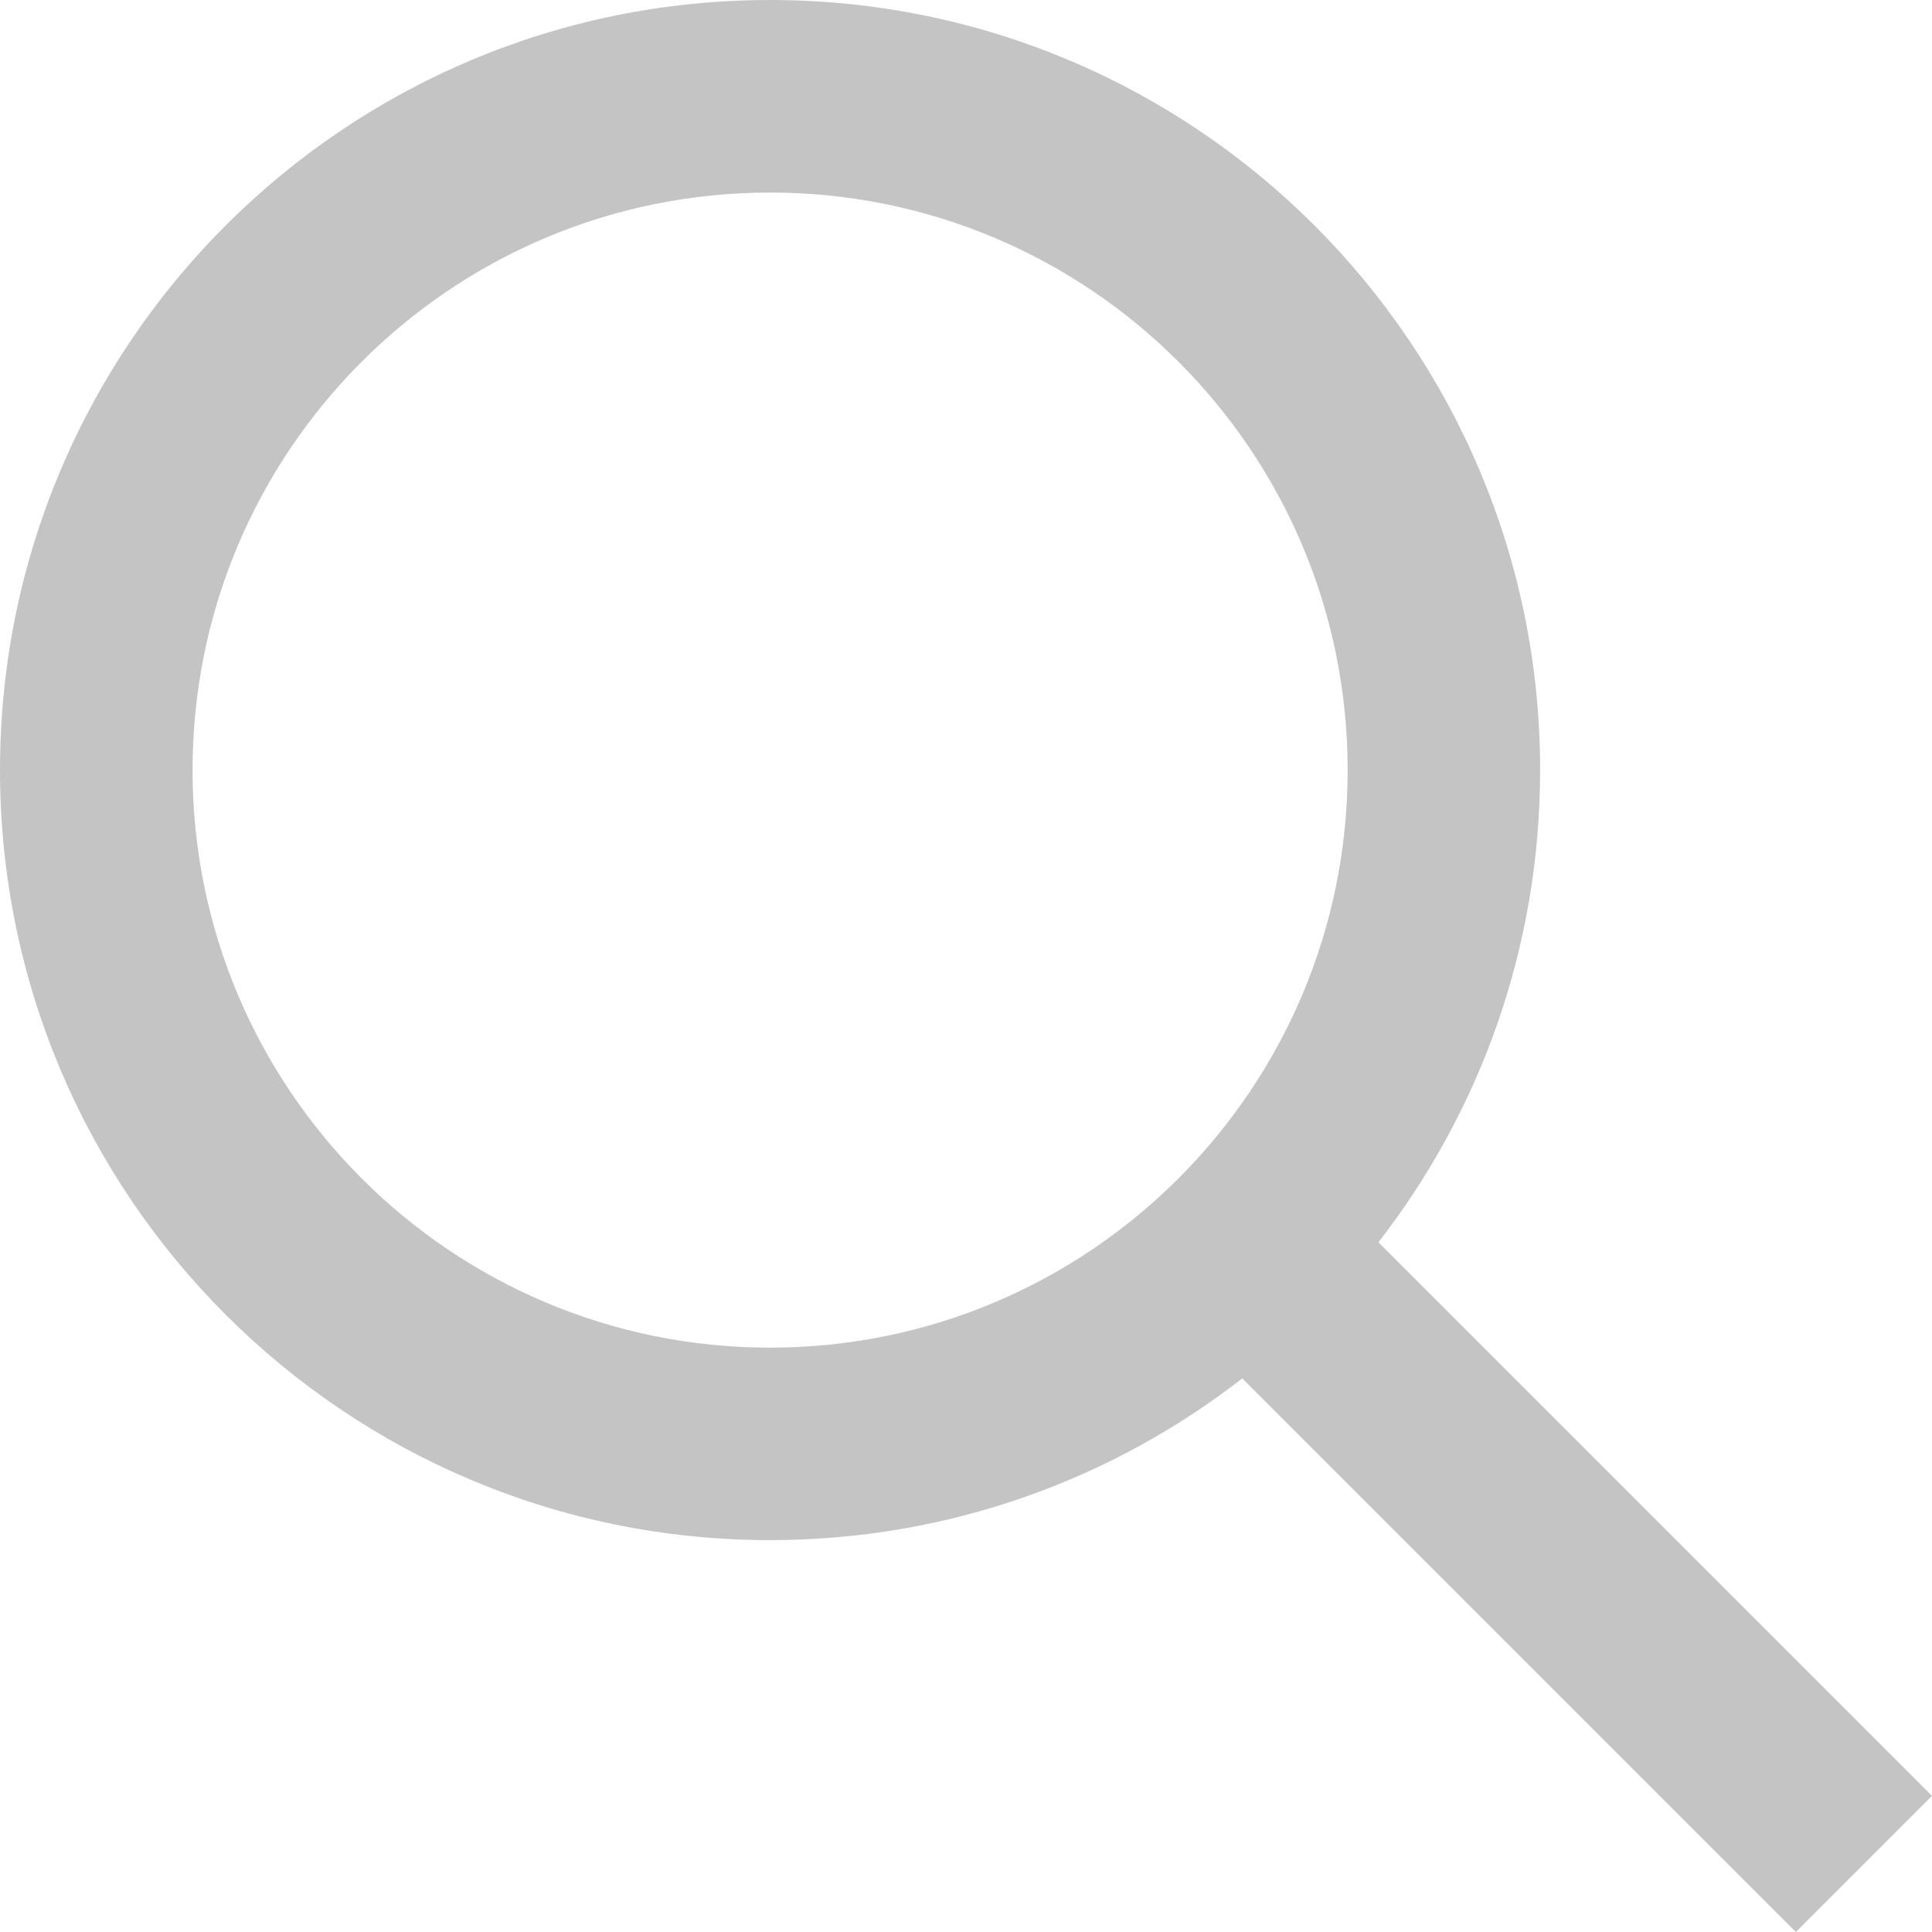
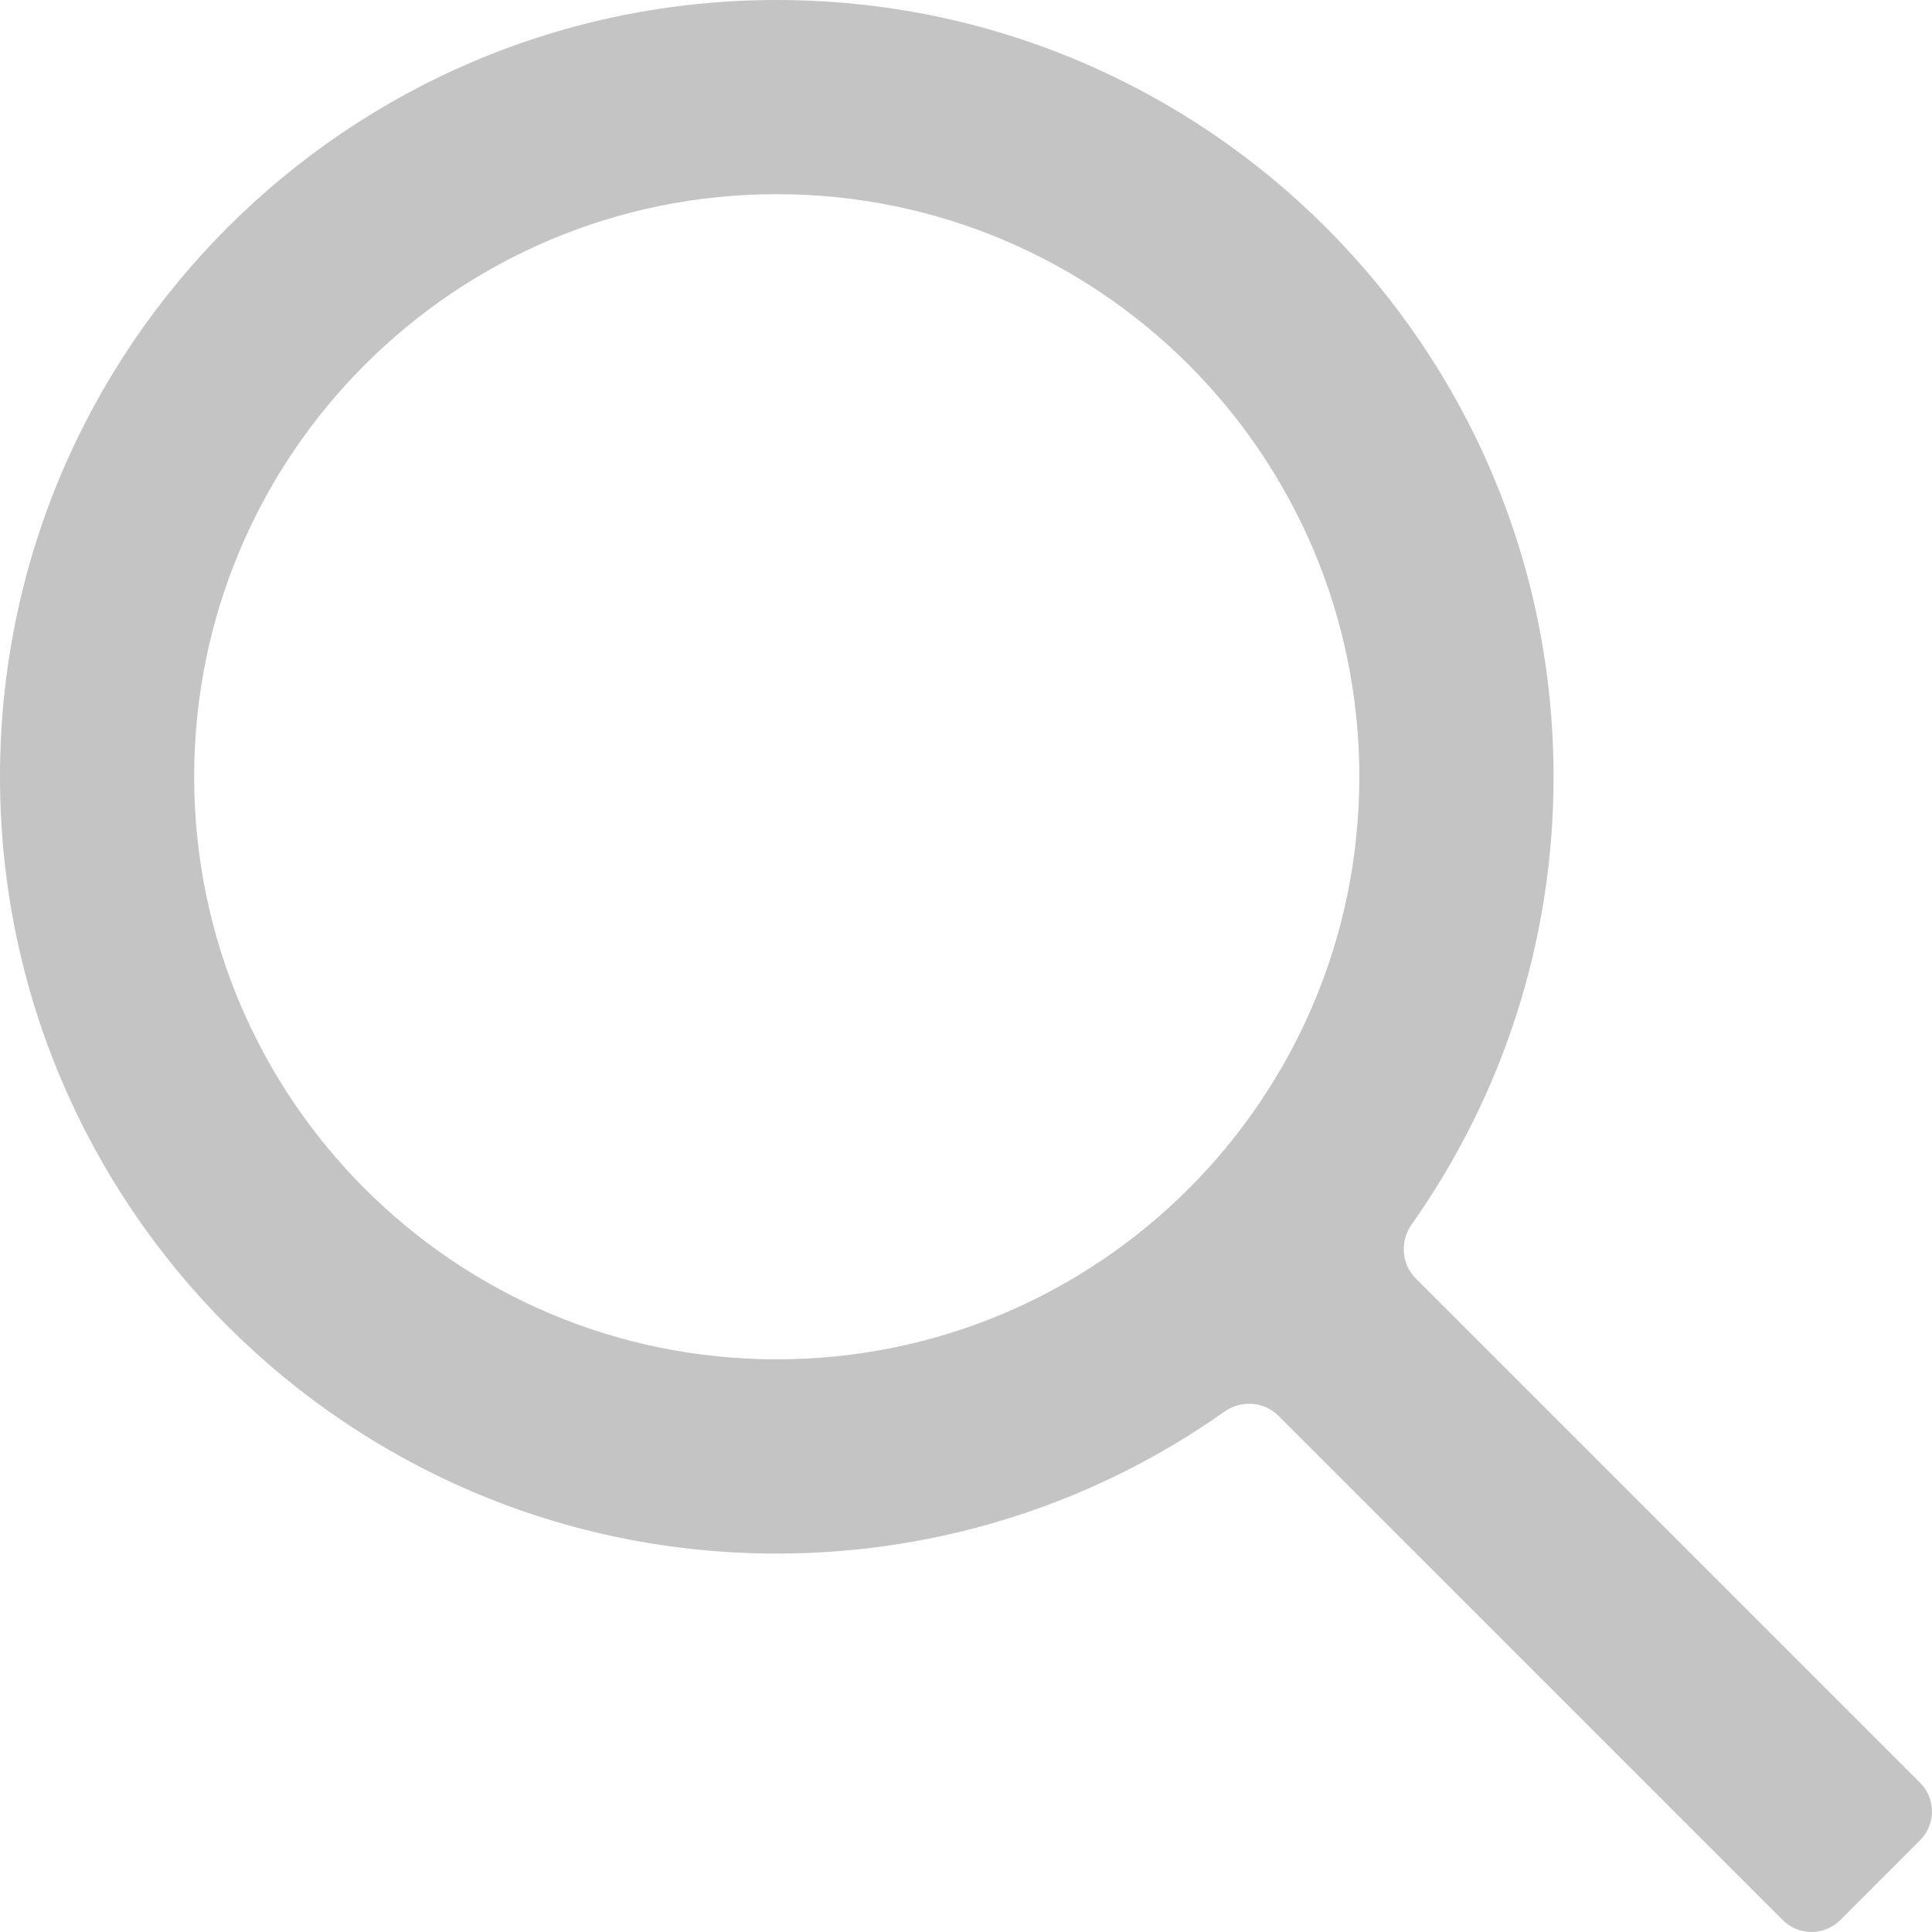
<svg xmlns="http://www.w3.org/2000/svg" width="24" height="24" viewBox="0 0 24 24" fill="none">
-   <path fill-rule="evenodd" clip-rule="evenodd" d="M9.566 0C14.849 0 19.132 4.283 19.132 9.566C19.132 11.777 18.382 13.812 17.123 15.432L24 22.309L22.309 24L15.432 17.123C13.812 18.382 11.777 19.132 9.566 19.132C4.283 19.132 0 14.849 0 9.566C0 4.283 4.283 0 9.566 0ZM9.566 16.741C13.528 16.741 16.741 13.528 16.741 9.566C16.741 5.604 13.528 2.392 9.566 2.392C5.604 2.392 2.392 5.604 2.392 9.566C2.392 13.528 5.604 16.741 9.566 16.741Z" fill="#C4C4C4" />
+   <path fill-rule="evenodd" clip-rule="evenodd" d="M9.649 0C14.978 0 19.299 4.32 19.299 9.649C19.299 11.719 18.647 13.637 17.537 15.209C17.39 15.416 17.407 15.701 17.587 15.881L23.852 22.146C24.049 22.343 24.049 22.663 23.852 22.86L22.86 23.852C22.663 24.049 22.343 24.049 22.146 23.852L15.881 17.587C15.701 17.407 15.416 17.39 15.209 17.537C13.637 18.647 11.719 19.299 9.649 19.299C4.32 19.299 0 14.978 0 9.649C0 4.32 4.32 0 9.649 0ZM9.649 16.886C13.646 16.886 16.886 13.646 16.886 9.649C16.886 5.652 13.646 2.412 9.649 2.412C5.652 2.412 2.412 5.652 2.412 9.649C2.412 13.646 5.652 16.886 9.649 16.886Z" fill="#C4C4C4" />
</svg>
